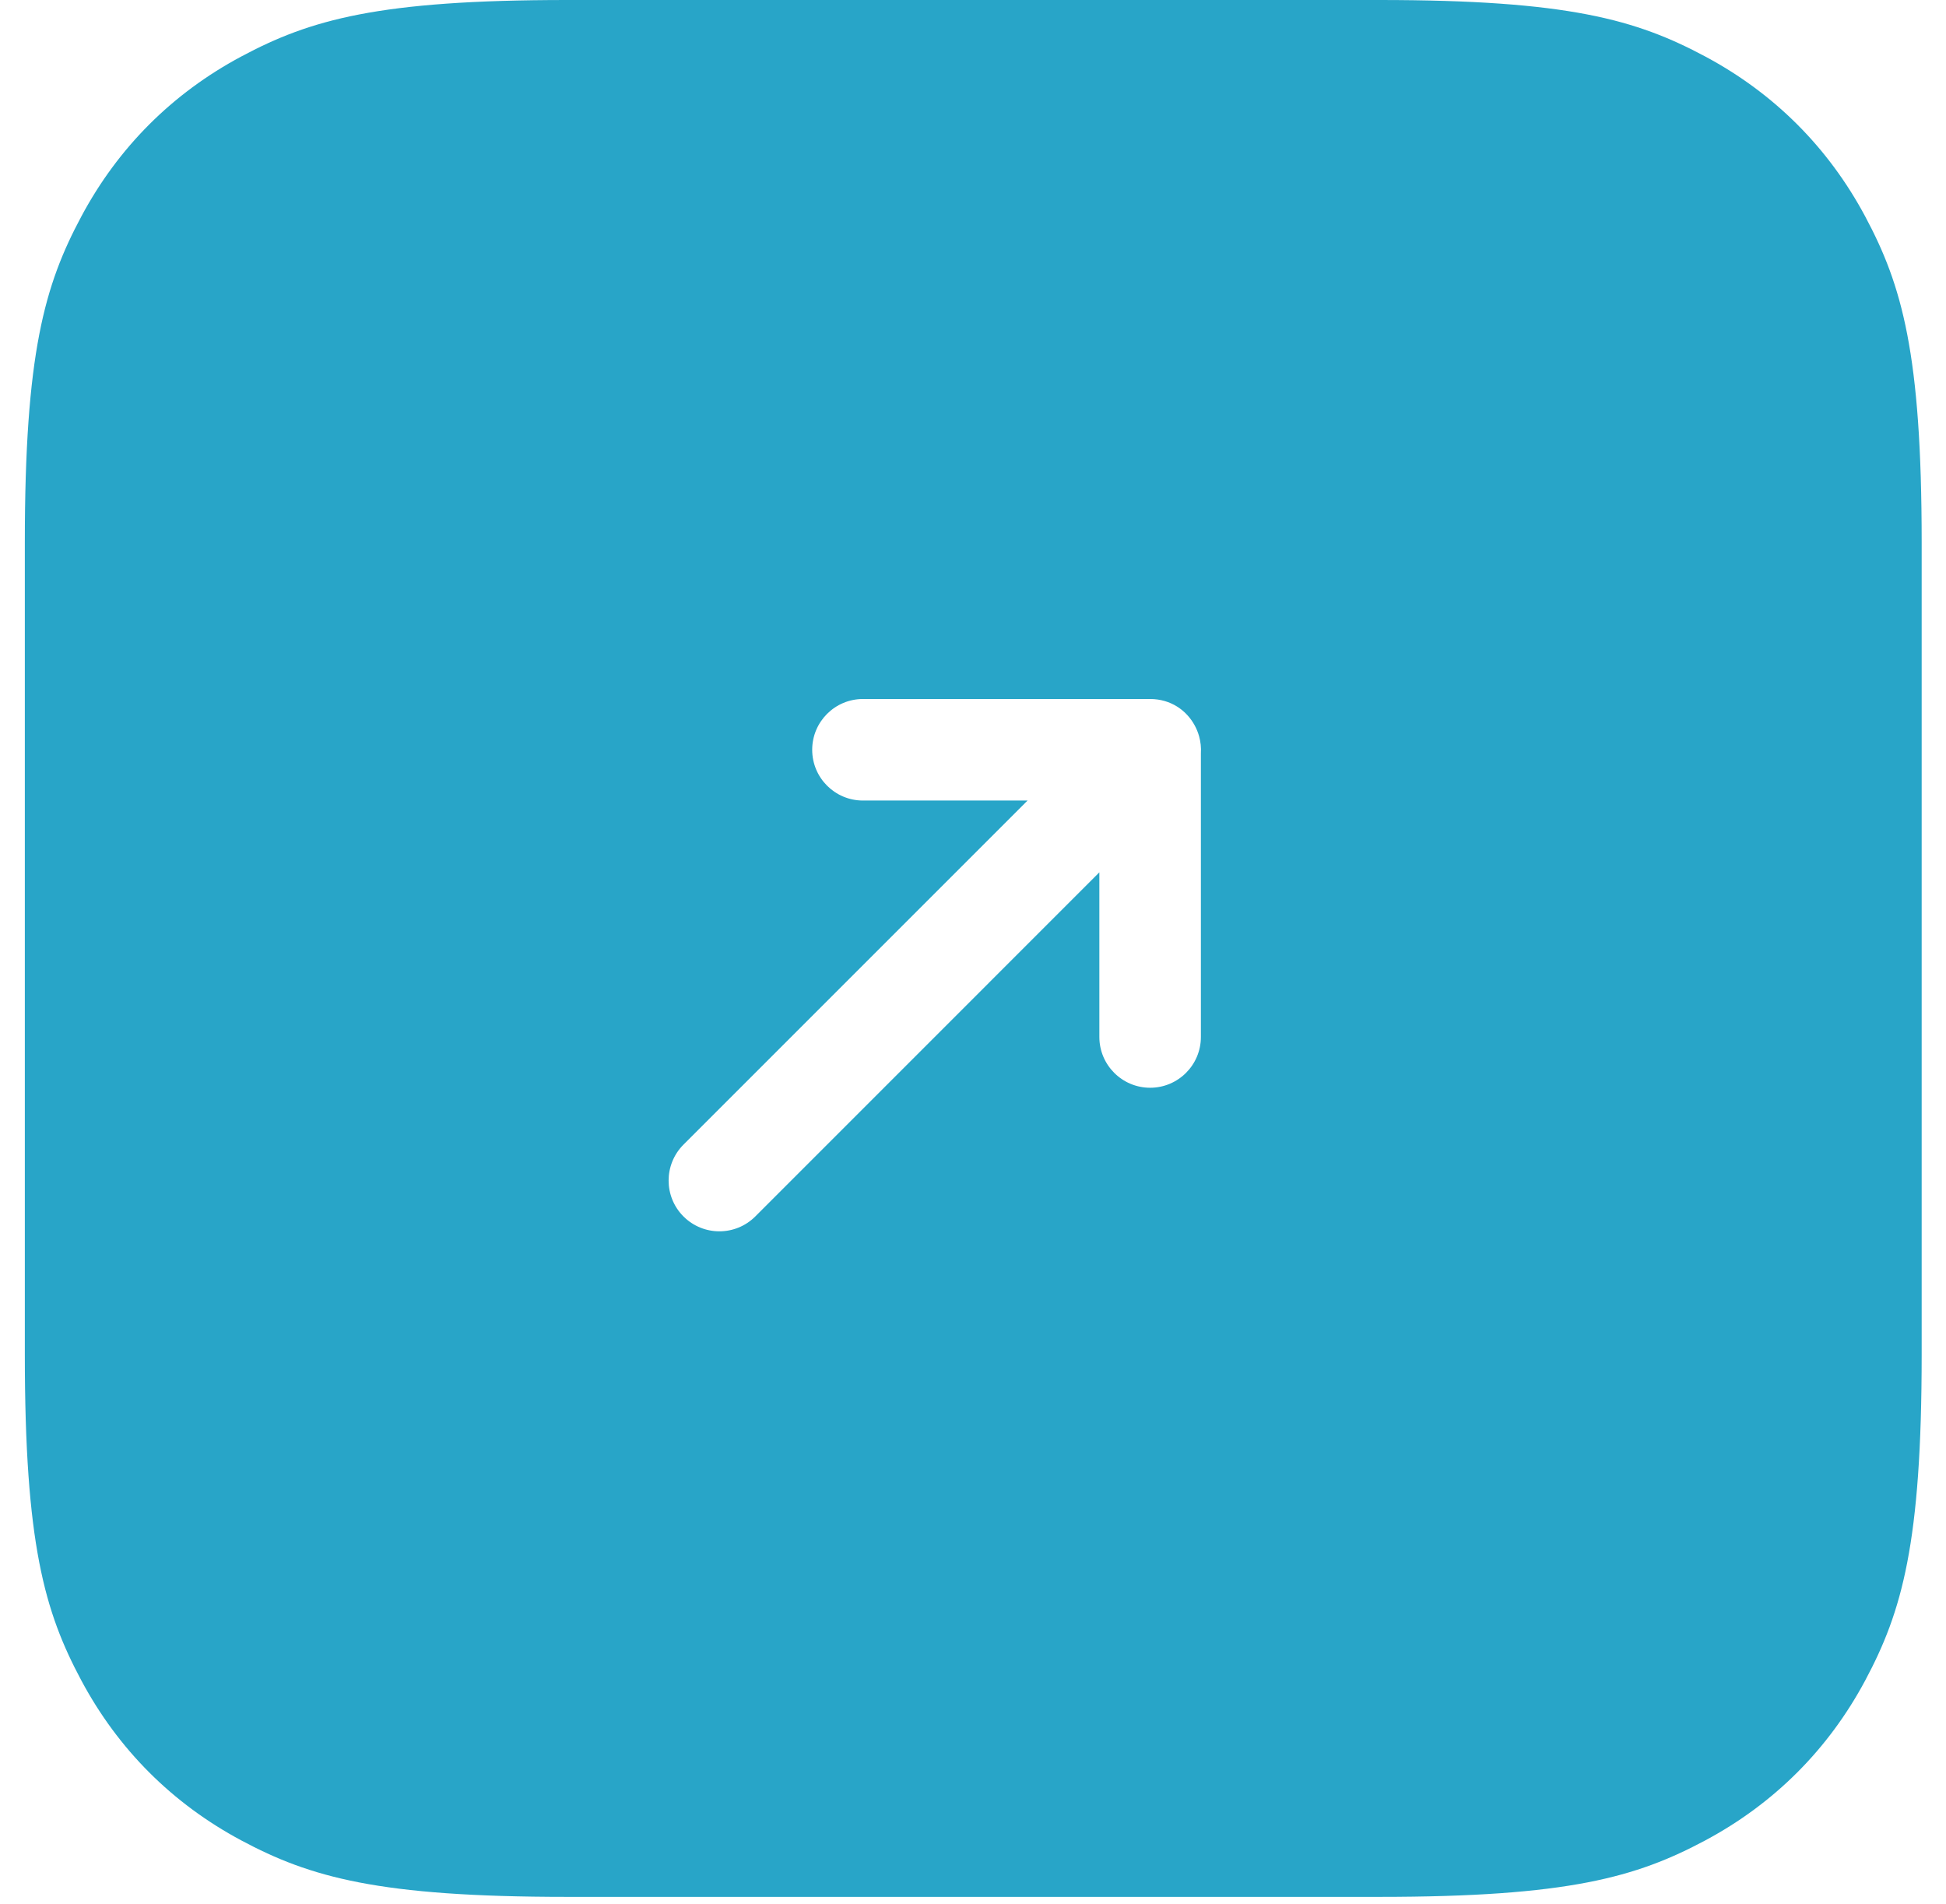
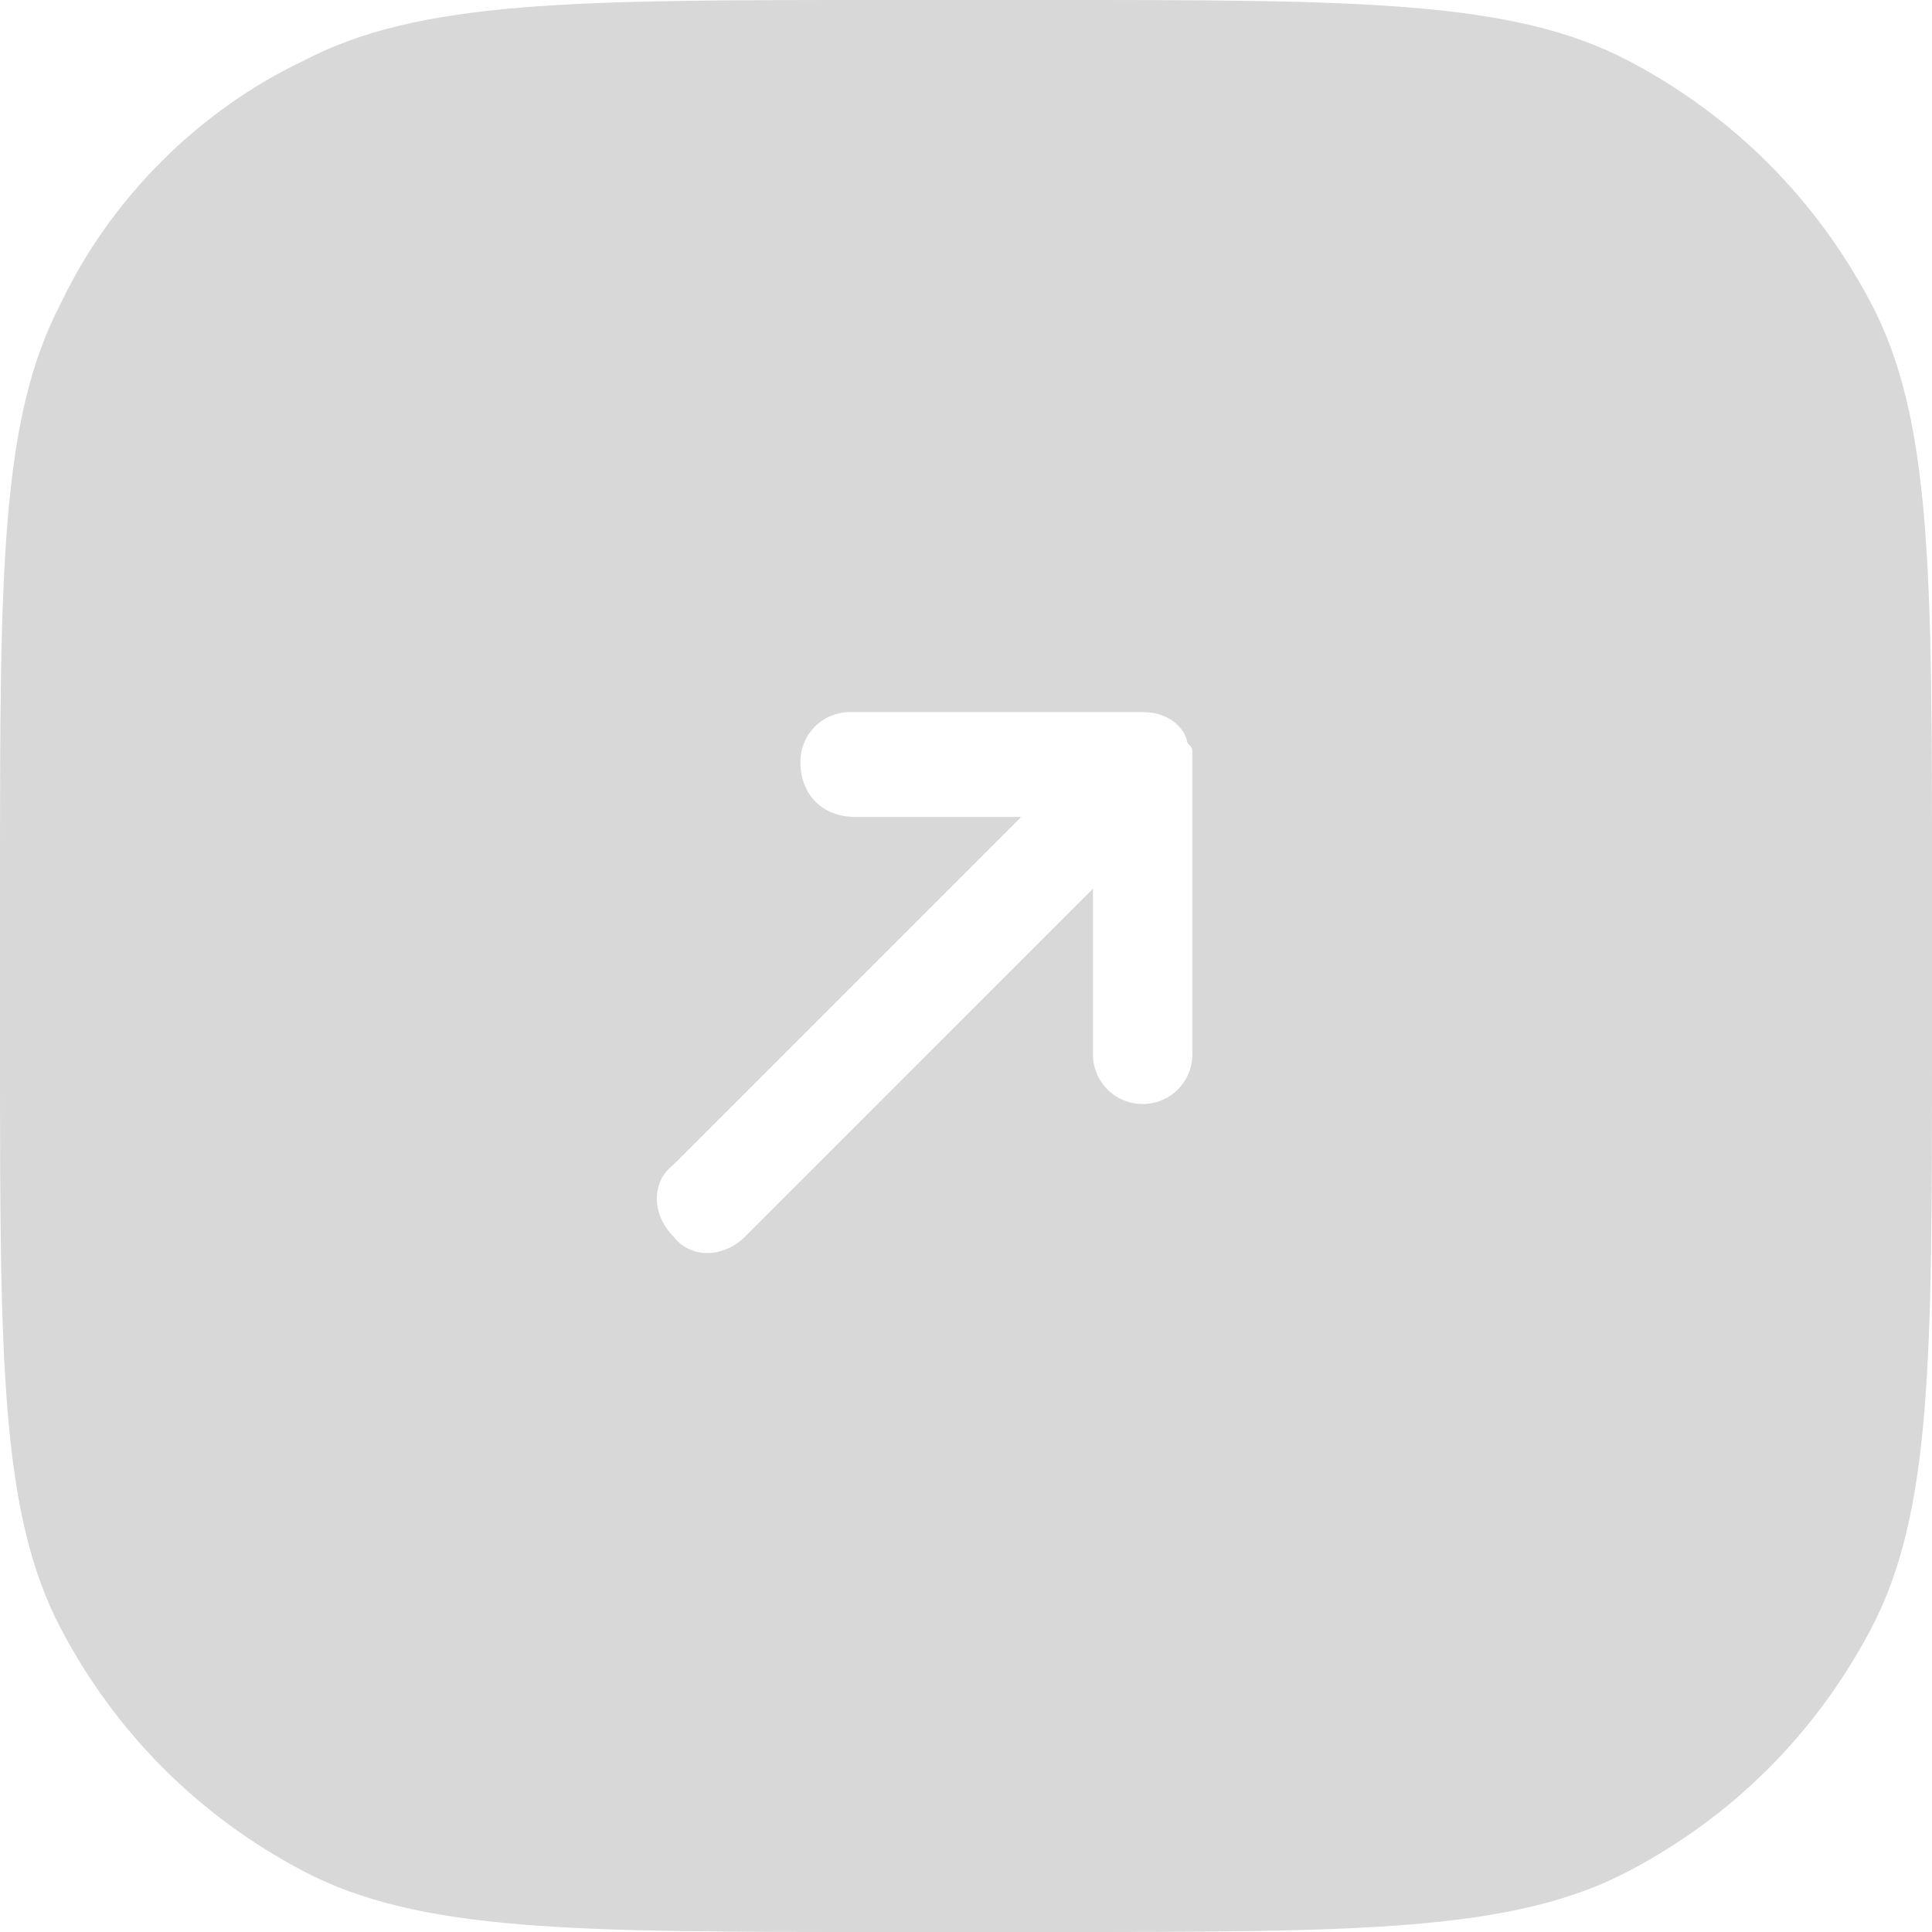
- <svg xmlns="http://www.w3.org/2000/svg" width="46px" height="45px" viewBox="0 0 46 45" version="1.1">
-   <g id="Page-1" stroke="none" stroke-width="1" fill="none" fill-rule="evenodd">
-     <g id="LC:-Transfer-Screen" transform="translate(-60, -573)" fill="#28A5C8">
-       <g id="section-transaction-history" transform="translate(60.5, 518)">
-         <g id="item" transform="translate(0.086914, 54)">
-           <g id="left" transform="translate(0, 1)">
-             <path d="M32.019,-1.01402209e-14 C36.477,-1.09590676e-14 38.093,0.464 39.723,1.336 C41.352,2.207 42.631,3.486 43.503,5.116 C44.374,6.745 44.838,8.362 44.838,12.819 L44.838,32.019 C44.838,36.477 44.374,38.093 43.503,39.723 C42.631,41.352 41.352,42.631 39.723,43.503 C38.093,44.374 36.477,44.838 32.019,44.838 L12.819,44.838 C8.362,44.838 6.745,44.374 5.116,43.503 C3.486,42.631 2.207,41.352 1.336,39.723 C0.464,38.093 -6.90480967e-15,36.477 -7.45070746e-15,32.019 L-6.76014726e-15,12.819 C-7.30604504e-15,8.362 0.464,6.745 1.336,5.116 C2.207,3.486 3.486,2.207 5.116,1.336 C6.745,0.464 8.362,-1.03572145e-14 12.819,-1.11760612e-14 L32.019,-1.01402209e-14 Z M26.602,16.523 L19.812,16.523 C19.149,16.523 18.612,17.061 18.612,17.723 C18.612,18.386 19.149,18.923 19.812,18.923 L23.703,18.923 L15.569,27.057 C15.101,27.526 15.101,28.286 15.569,28.754 C16.038,29.223 16.798,29.223 17.267,28.754 L25.4,20.62 L25.4,24.512 C25.4,25.174 25.938,25.712 26.6,25.712 C27.263,25.712 27.8,25.174 27.8,24.512 L27.8,17.808 C27.809,17.671 27.794,17.535 27.758,17.405 C27.733,17.315 27.698,17.229 27.654,17.148 C27.459,16.788 27.085,16.524 26.602,16.523 Z" id="Combined-Shape" />
-           </g>
-         </g>
-       </g>
-     </g>
-   </g>
+ <svg xmlns="http://www.w3.org/2000/svg" version="1.1" id="Layer_1" x="0px" y="0px" viewBox="0 0 35 35" style="enable-background:new 0 0 35 35;" xml:space="preserve">
+   <style type="text/css">
+ 	.st0{fill-rule:evenodd;clip-rule:evenodd;fill:#3F3F3F;fill-opacity:0.2;}
+ </style>
+   <path class="st0" d="M1.1,5.5C0,7.6,0,10.4,0,16v3c0,5.6,0,8.4,1.1,10.5c1,1.9,2.5,3.4,4.4,4.4C7.6,35,10.4,35,16,35h3  c5.6,0,8.4,0,10.5-1.1c1.9-1,3.4-2.5,4.4-4.4C35,27.4,35,24.6,35,19v-3c0-5.6,0-8.4-1.1-10.5c-1-1.9-2.5-3.4-4.4-4.4  C27.4,0,24.6,0,19,0h-3C10.4,0,7.6,0,5.5,1.1C3.6,2,2,3.6,1.1,5.5z M14.5,13.8c0-0.5,0.4-0.9,0.9-0.9h5c0.1,0,0.1,0,0.2,0  c0,0,0,0,0.1,0c0.4,0,0.7,0.2,0.8,0.5c0,0.1,0.1,0.1,0.1,0.2c0,0.1,0,0.2,0,0.3v5.2c0,0.5-0.4,0.9-0.9,0.9c-0.5,0-0.9-0.4-0.9-0.9  v-3l-6.3,6.3c-0.4,0.4-1,0.4-1.3,0c-0.4-0.4-0.4-1,0-1.3l6.3-6.3h-3C14.9,14.8,14.5,14.4,14.5,13.8z" />
</svg>
